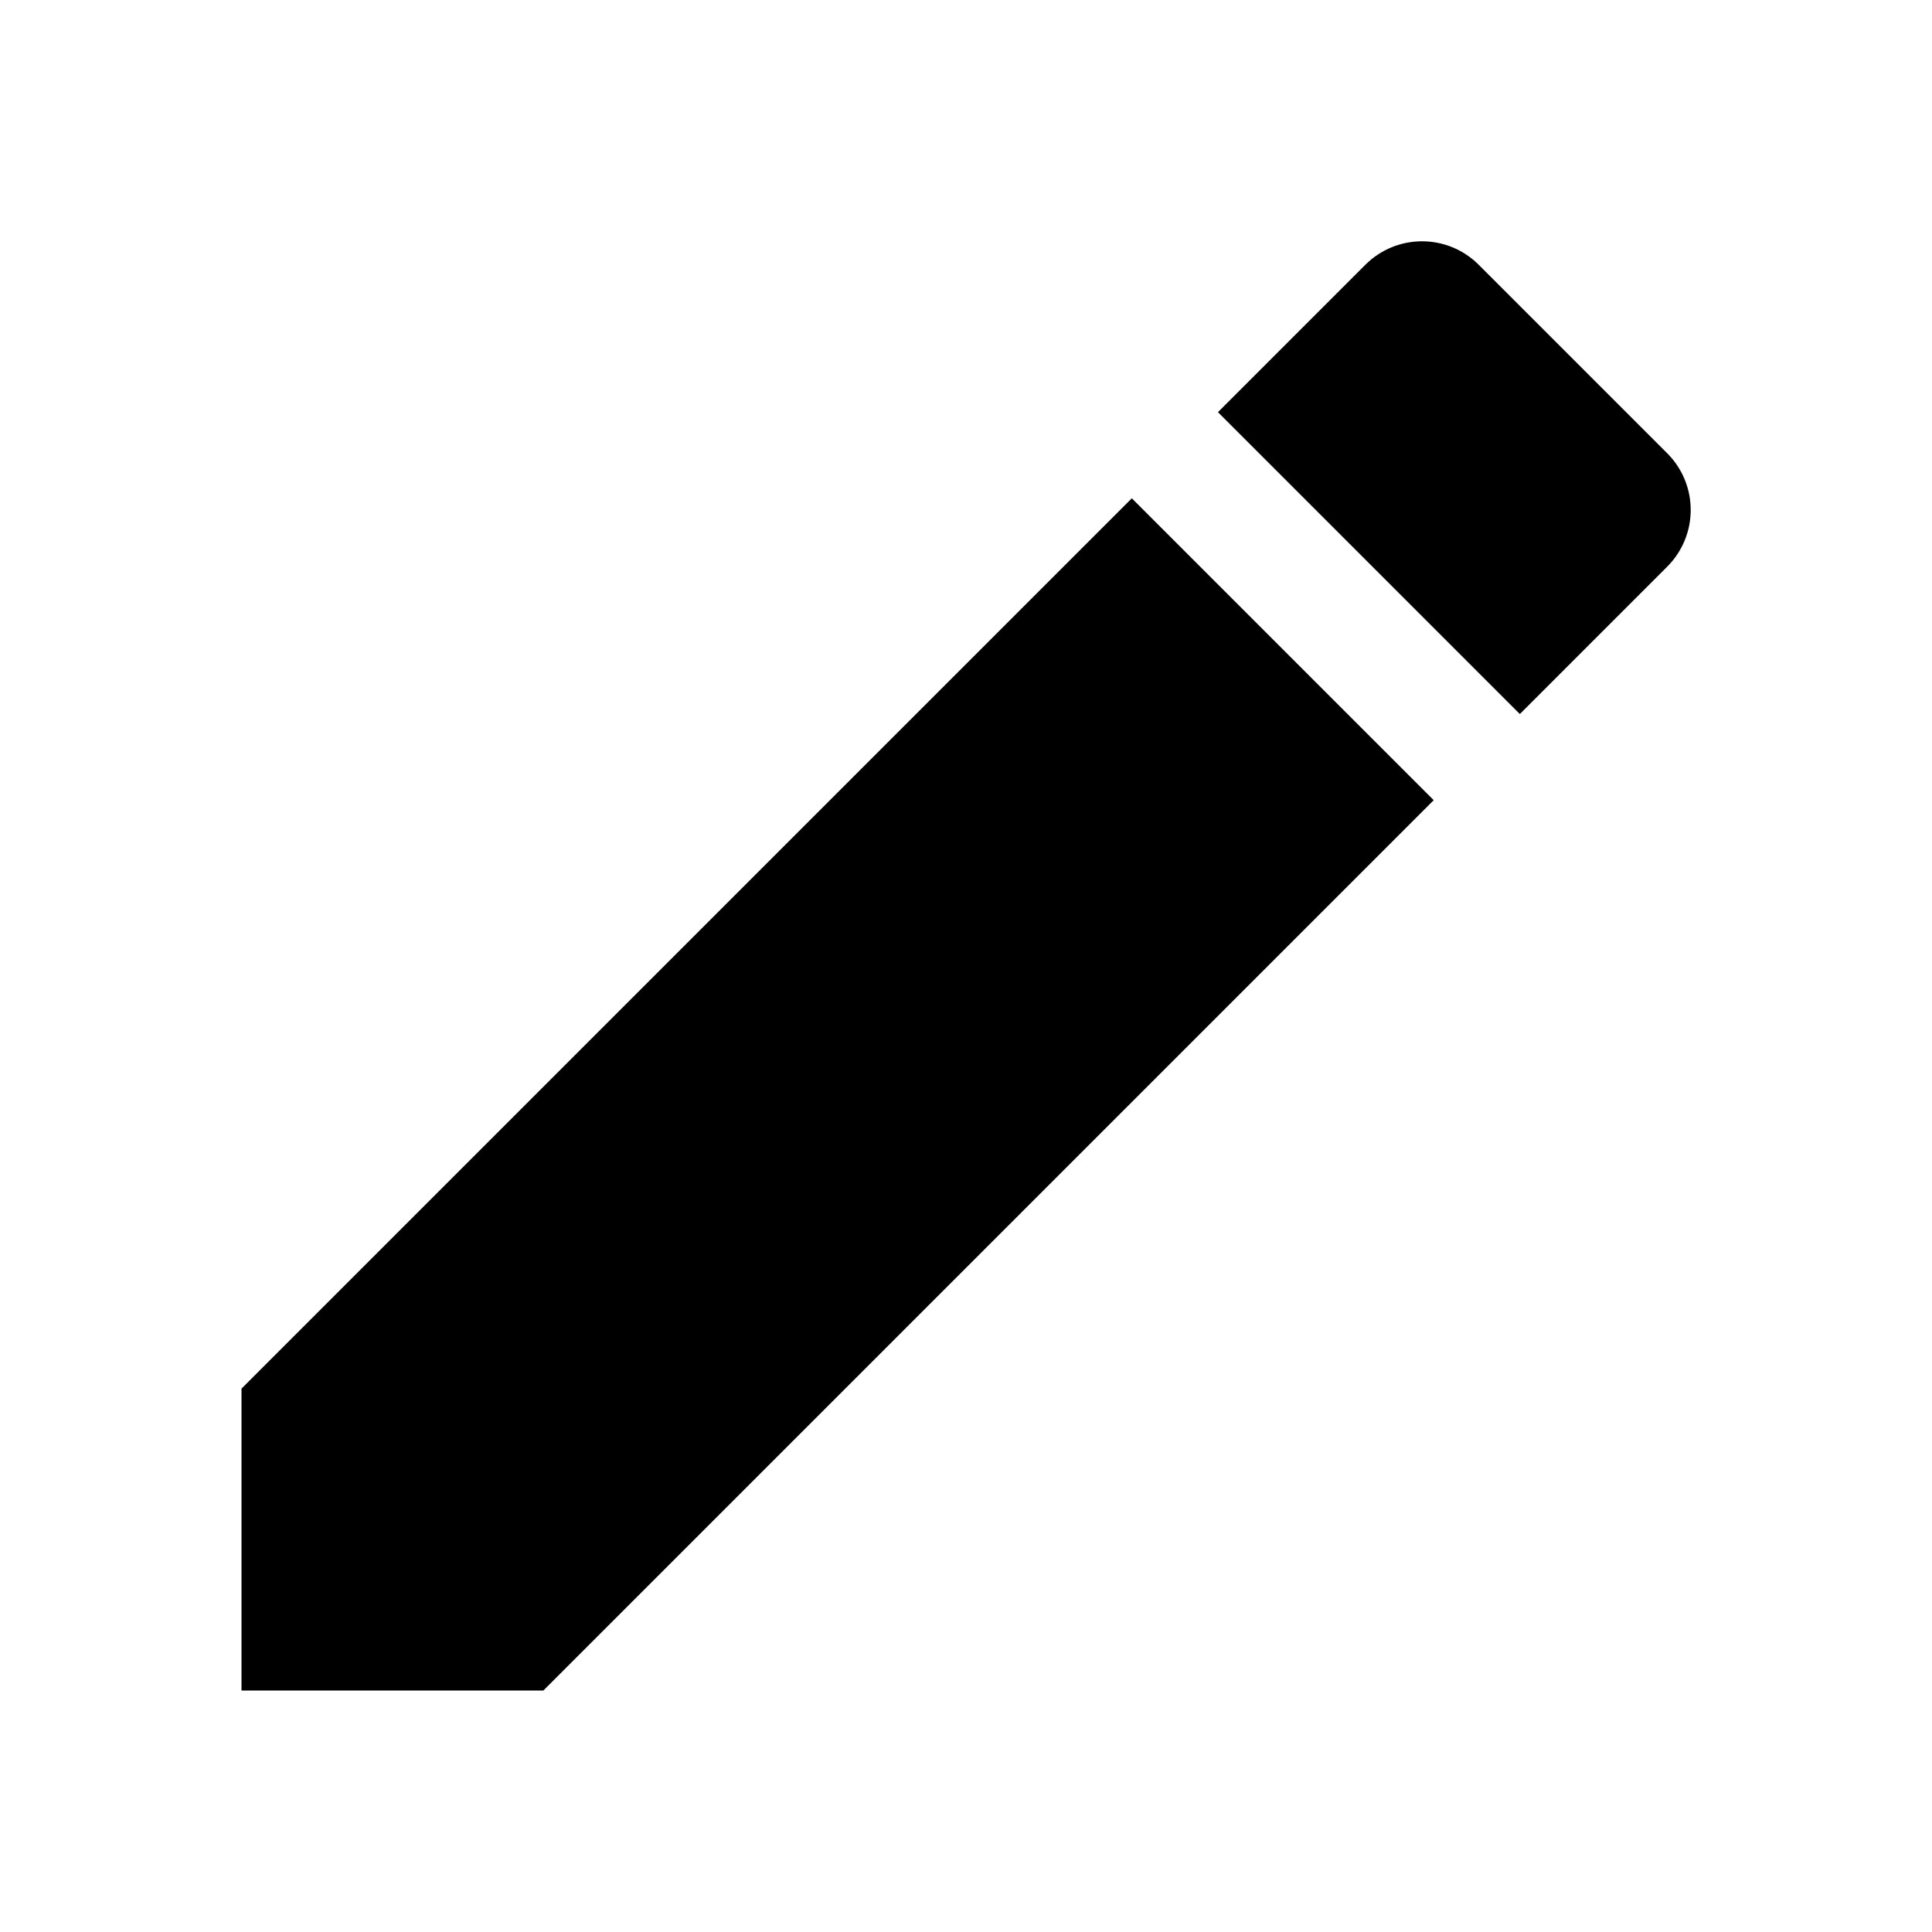
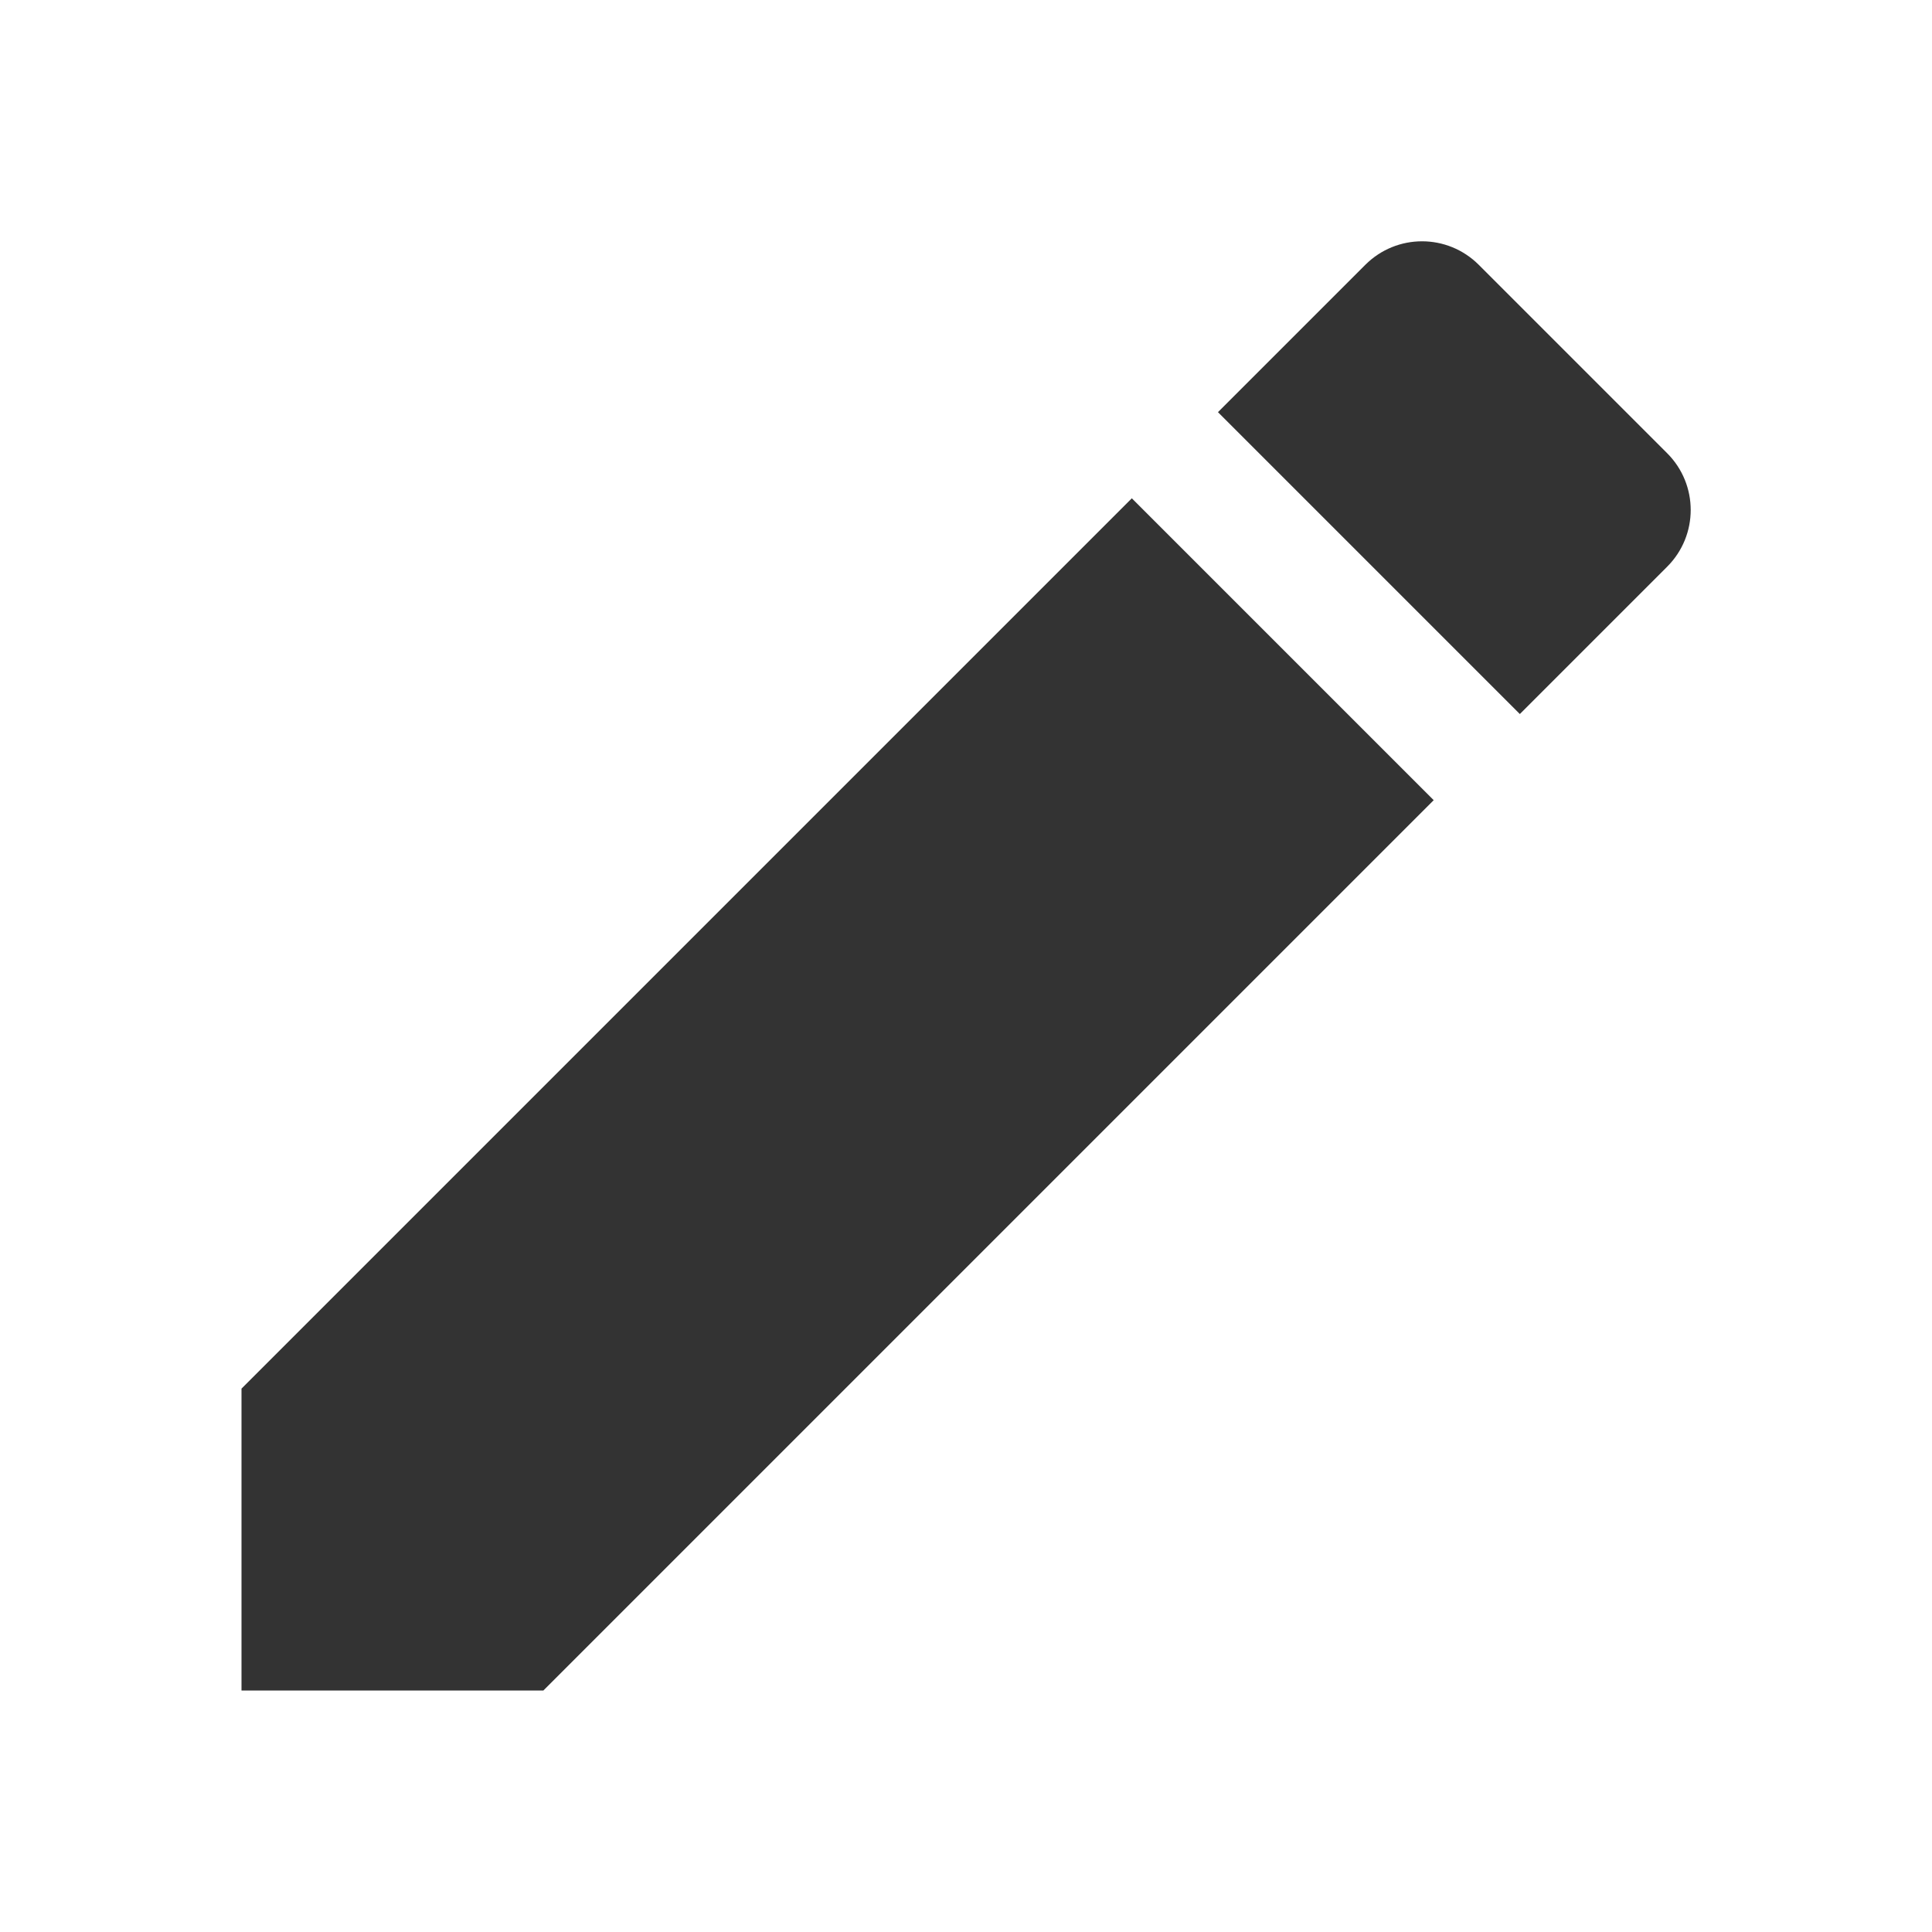
- <svg xmlns="http://www.w3.org/2000/svg" fill="#000000" height="24" viewBox="0 0 24 24" width="24">
+ <svg xmlns="http://www.w3.org/2000/svg" fill="#333333" height="24" viewBox="0 0 24 24" width="24">
  <path d="M3 17.25V21h3.75L17.81 9.94l-3.75-3.75L3 17.25zM20.71 7.04c.39-.39.39-1.02 0-1.41l-2.34-2.34c-.39-.39-1.02-.39-1.41 0l-1.83 1.83 3.75 3.75 1.83-1.83z" />
  <path d="M0 0h24v24H0z" fill="none" />
</svg>
